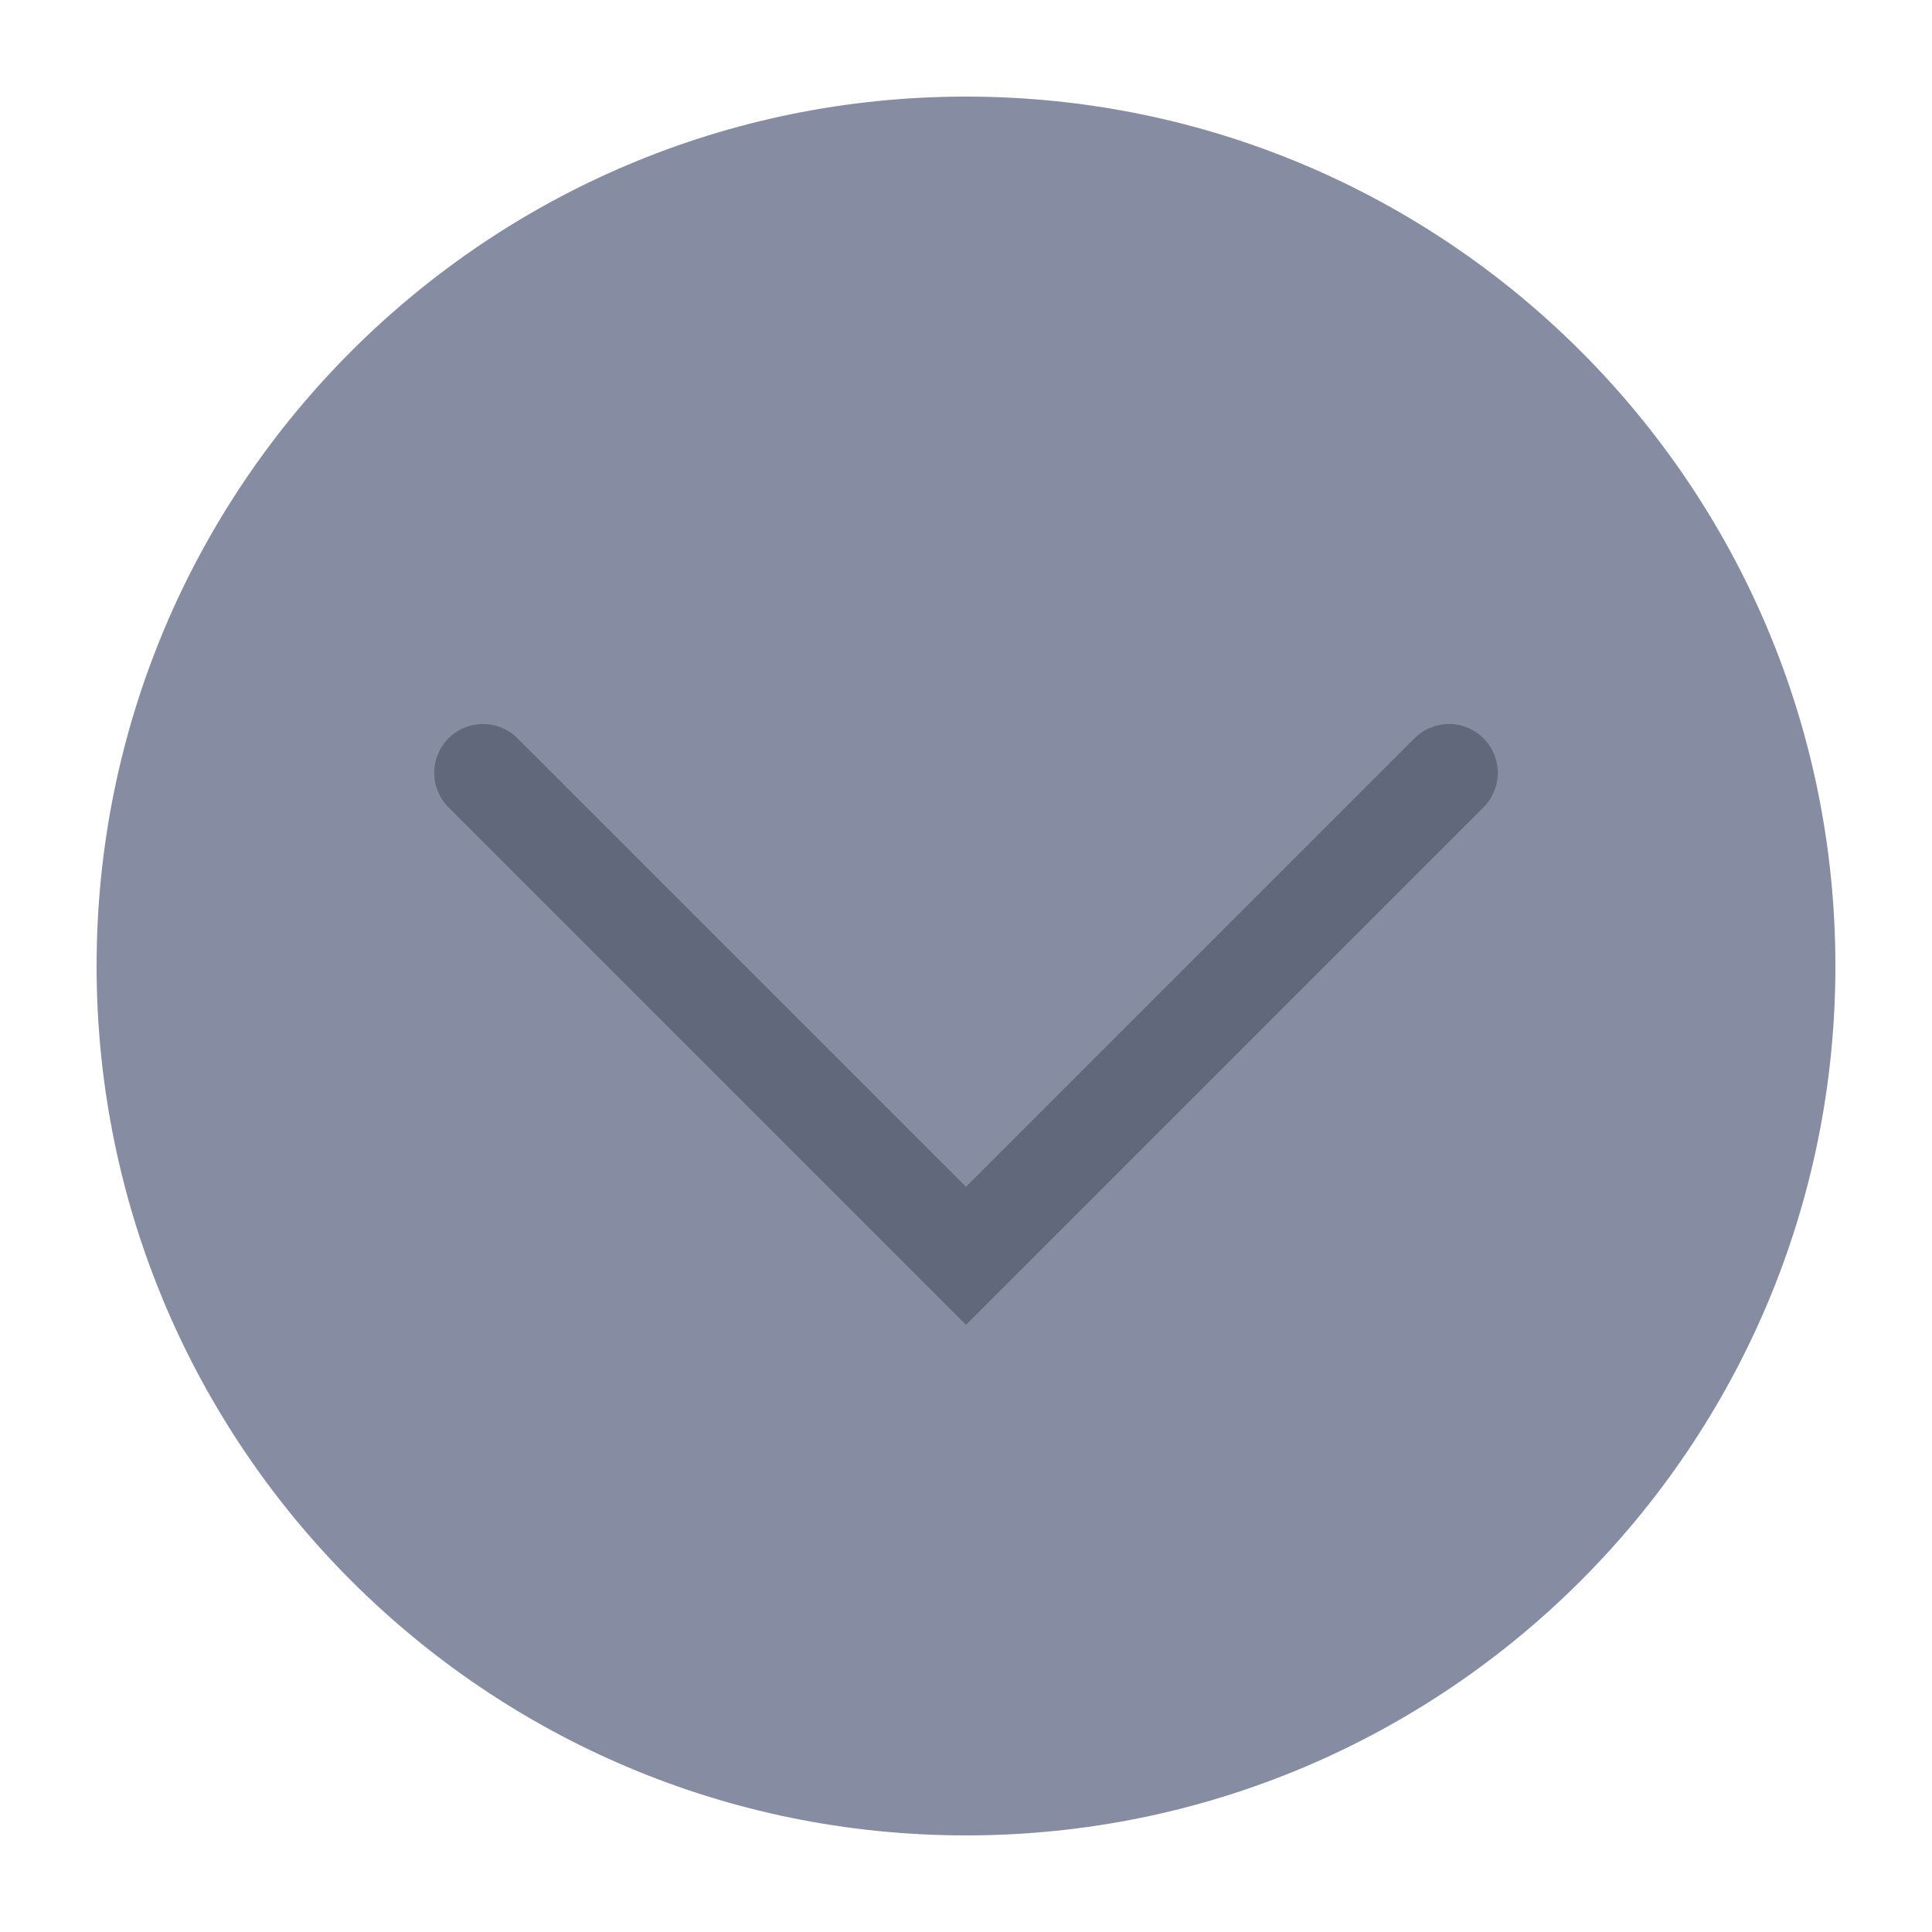
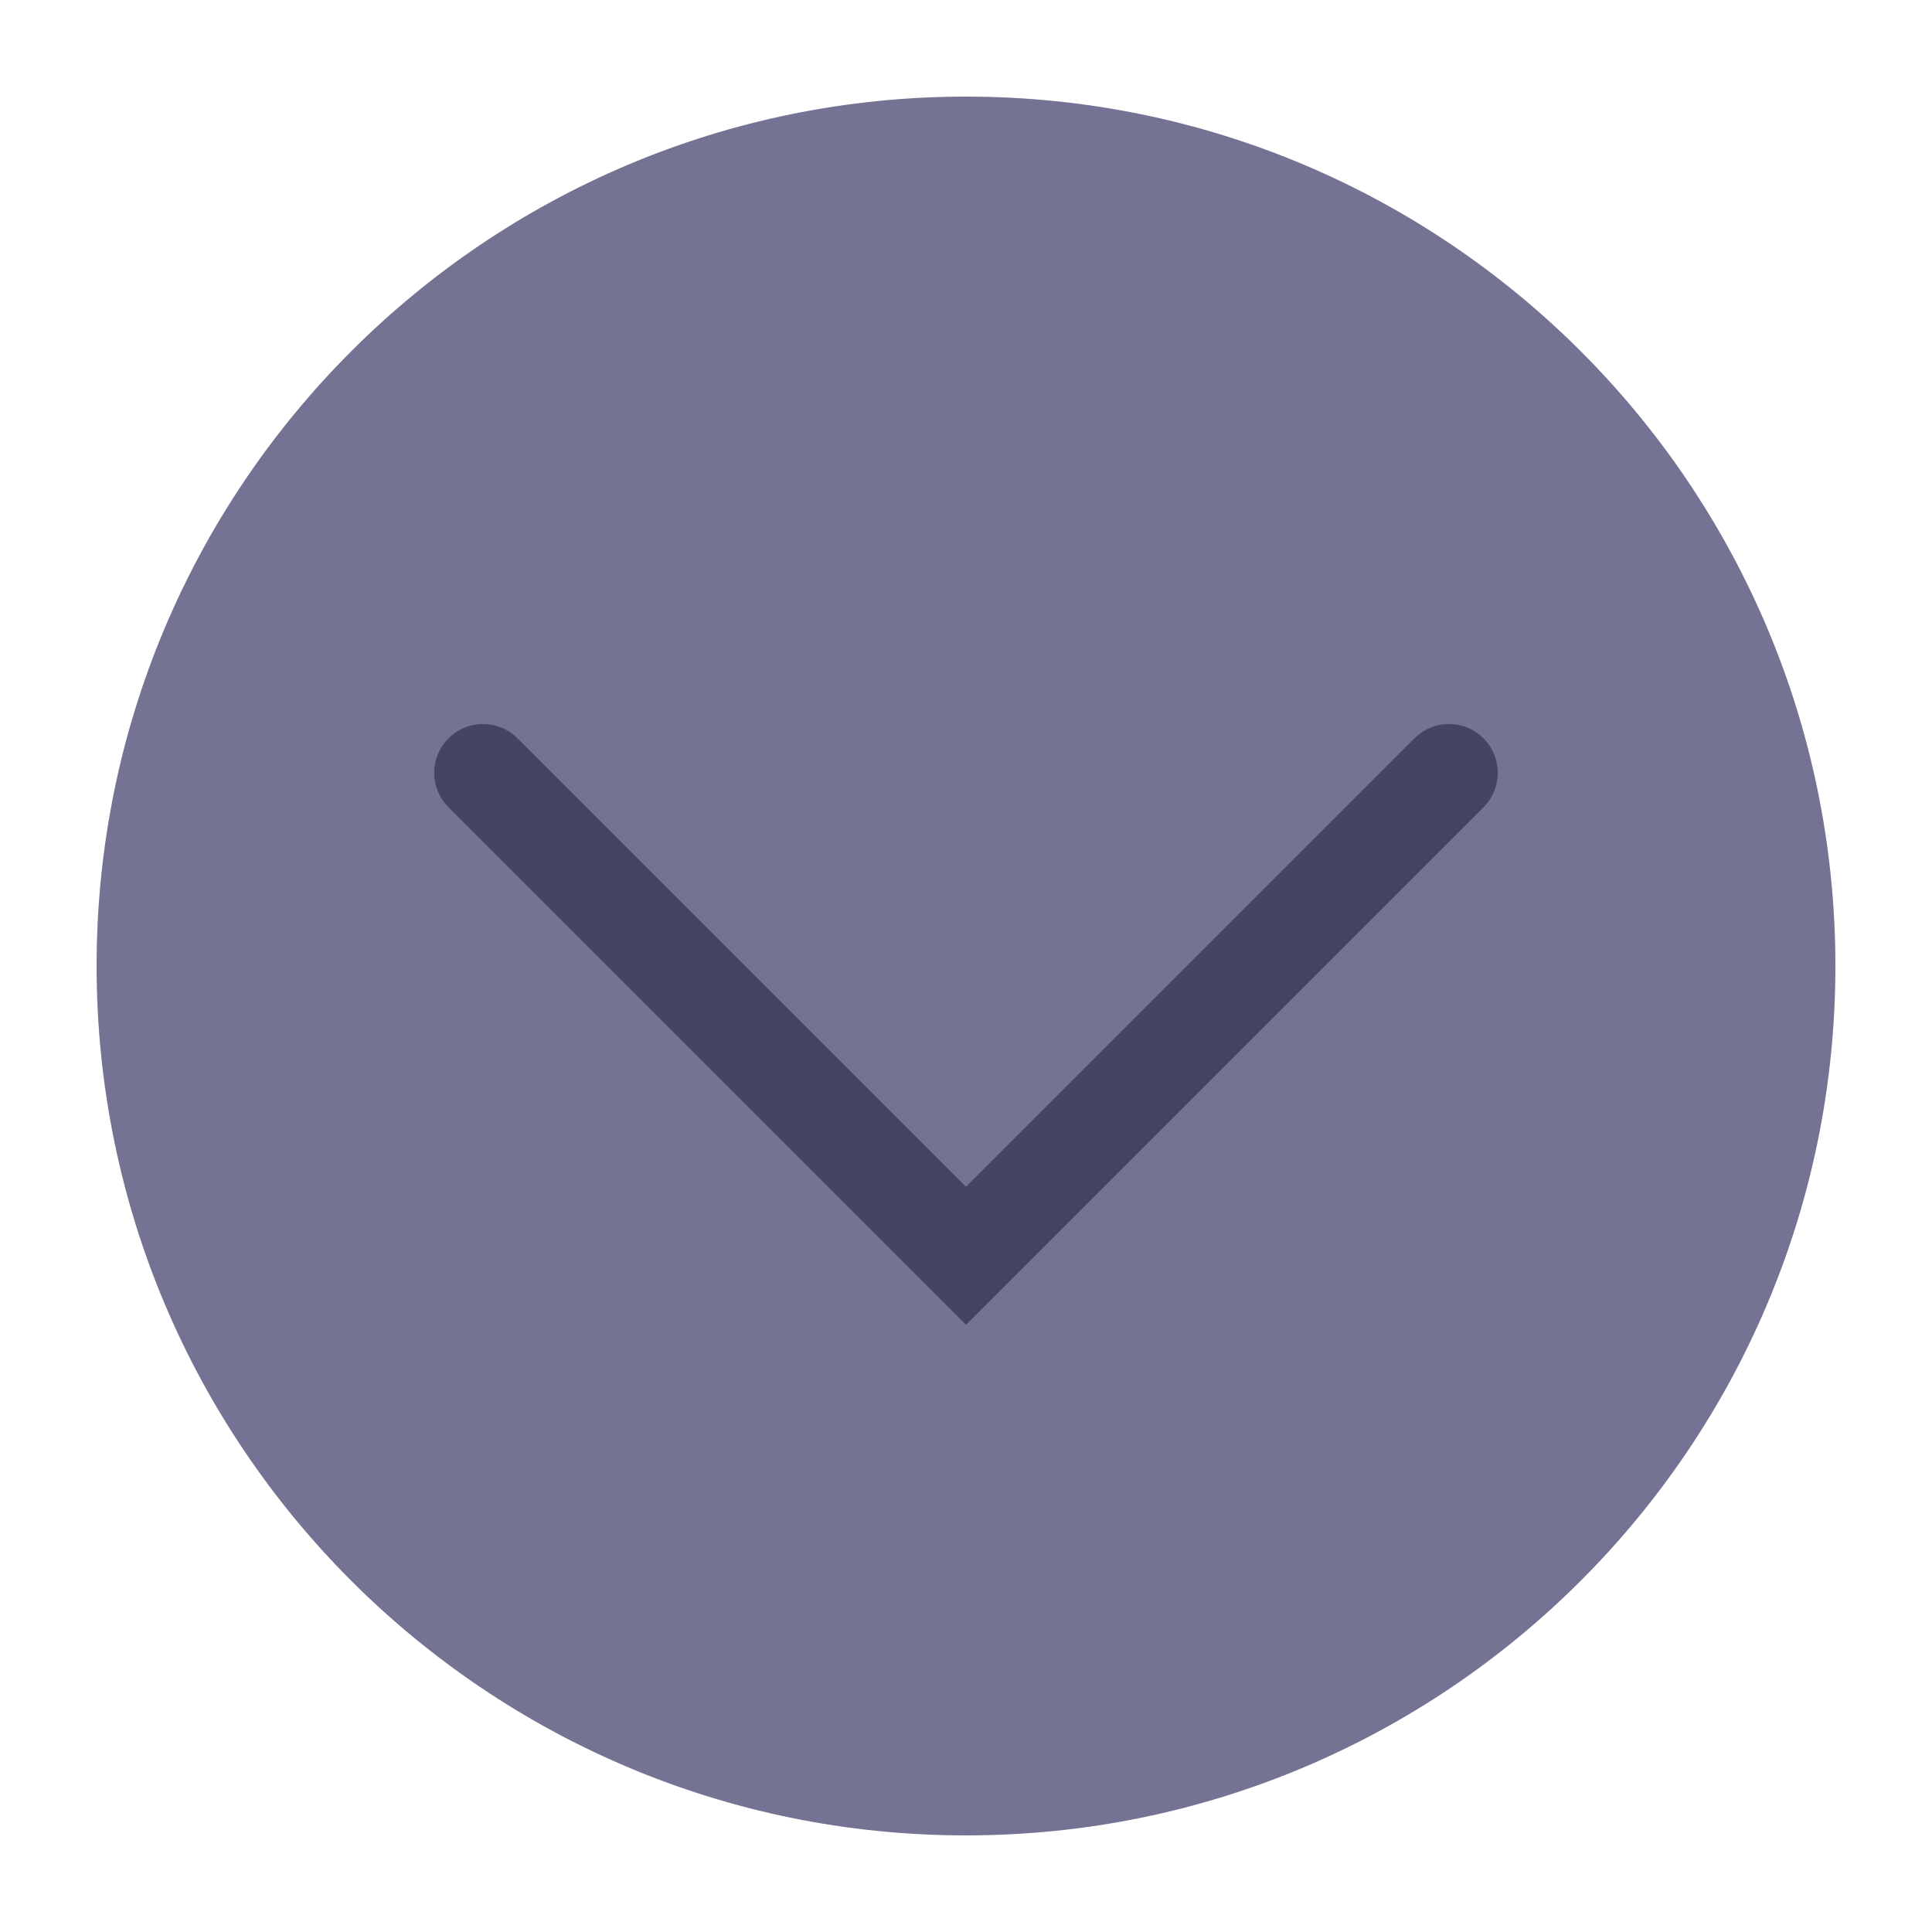
<svg xmlns="http://www.w3.org/2000/svg" viewBox="0 0 50 50" version="1.2" baseProfile="tiny">
  <defs>
</defs>
  <g fill="none" stroke="black" stroke-width="1" fill-rule="evenodd" stroke-linecap="square" stroke-linejoin="bevel">
-     <g fill="#868ca1" fill-opacity="1" stroke="none" transform="matrix(2.5,0,0,2.5,2.5,2.5)" font-family="Noto Sans" font-size="10" font-weight="400" font-style="normal">
+     <g fill="#757393" fill-opacity="1" stroke="none" transform="matrix(2.5,0,0,2.5,2.5,2.5)" font-family="Noto Sans" font-size="10" font-weight="400" font-style="normal">
      <circle cx="9" cy="9" r="9" />
    </g>
-     <g fill="none" stroke="#62687c" stroke-opacity="1" stroke-width="1.01" stroke-linecap="round" stroke-linejoin="miter" stroke-miterlimit="2" transform="matrix(2.5,0,0,2.5,2.5,2.5)" font-family="Noto Sans" font-size="10" font-weight="400" font-style="normal">
+     <g fill="none" stroke="#454464" stroke-opacity="1" stroke-width="1.01" stroke-linecap="round" stroke-linejoin="miter" stroke-miterlimit="2" transform="matrix(2.5,0,0,2.5,2.5,2.5)" font-family="Noto Sans" font-size="10" font-weight="400" font-style="normal">
      <polyline fill="none" vector-effect="none" points="4,7 9,12 14,7 " />
    </g>
    <g fill="none" stroke="#000000" stroke-opacity="1" stroke-width="1" stroke-linecap="square" stroke-linejoin="bevel" transform="matrix(1,0,0,1,0,0)" font-family="Noto Sans" font-size="10" font-weight="400" font-style="normal">
</g>
  </g>
</svg>
